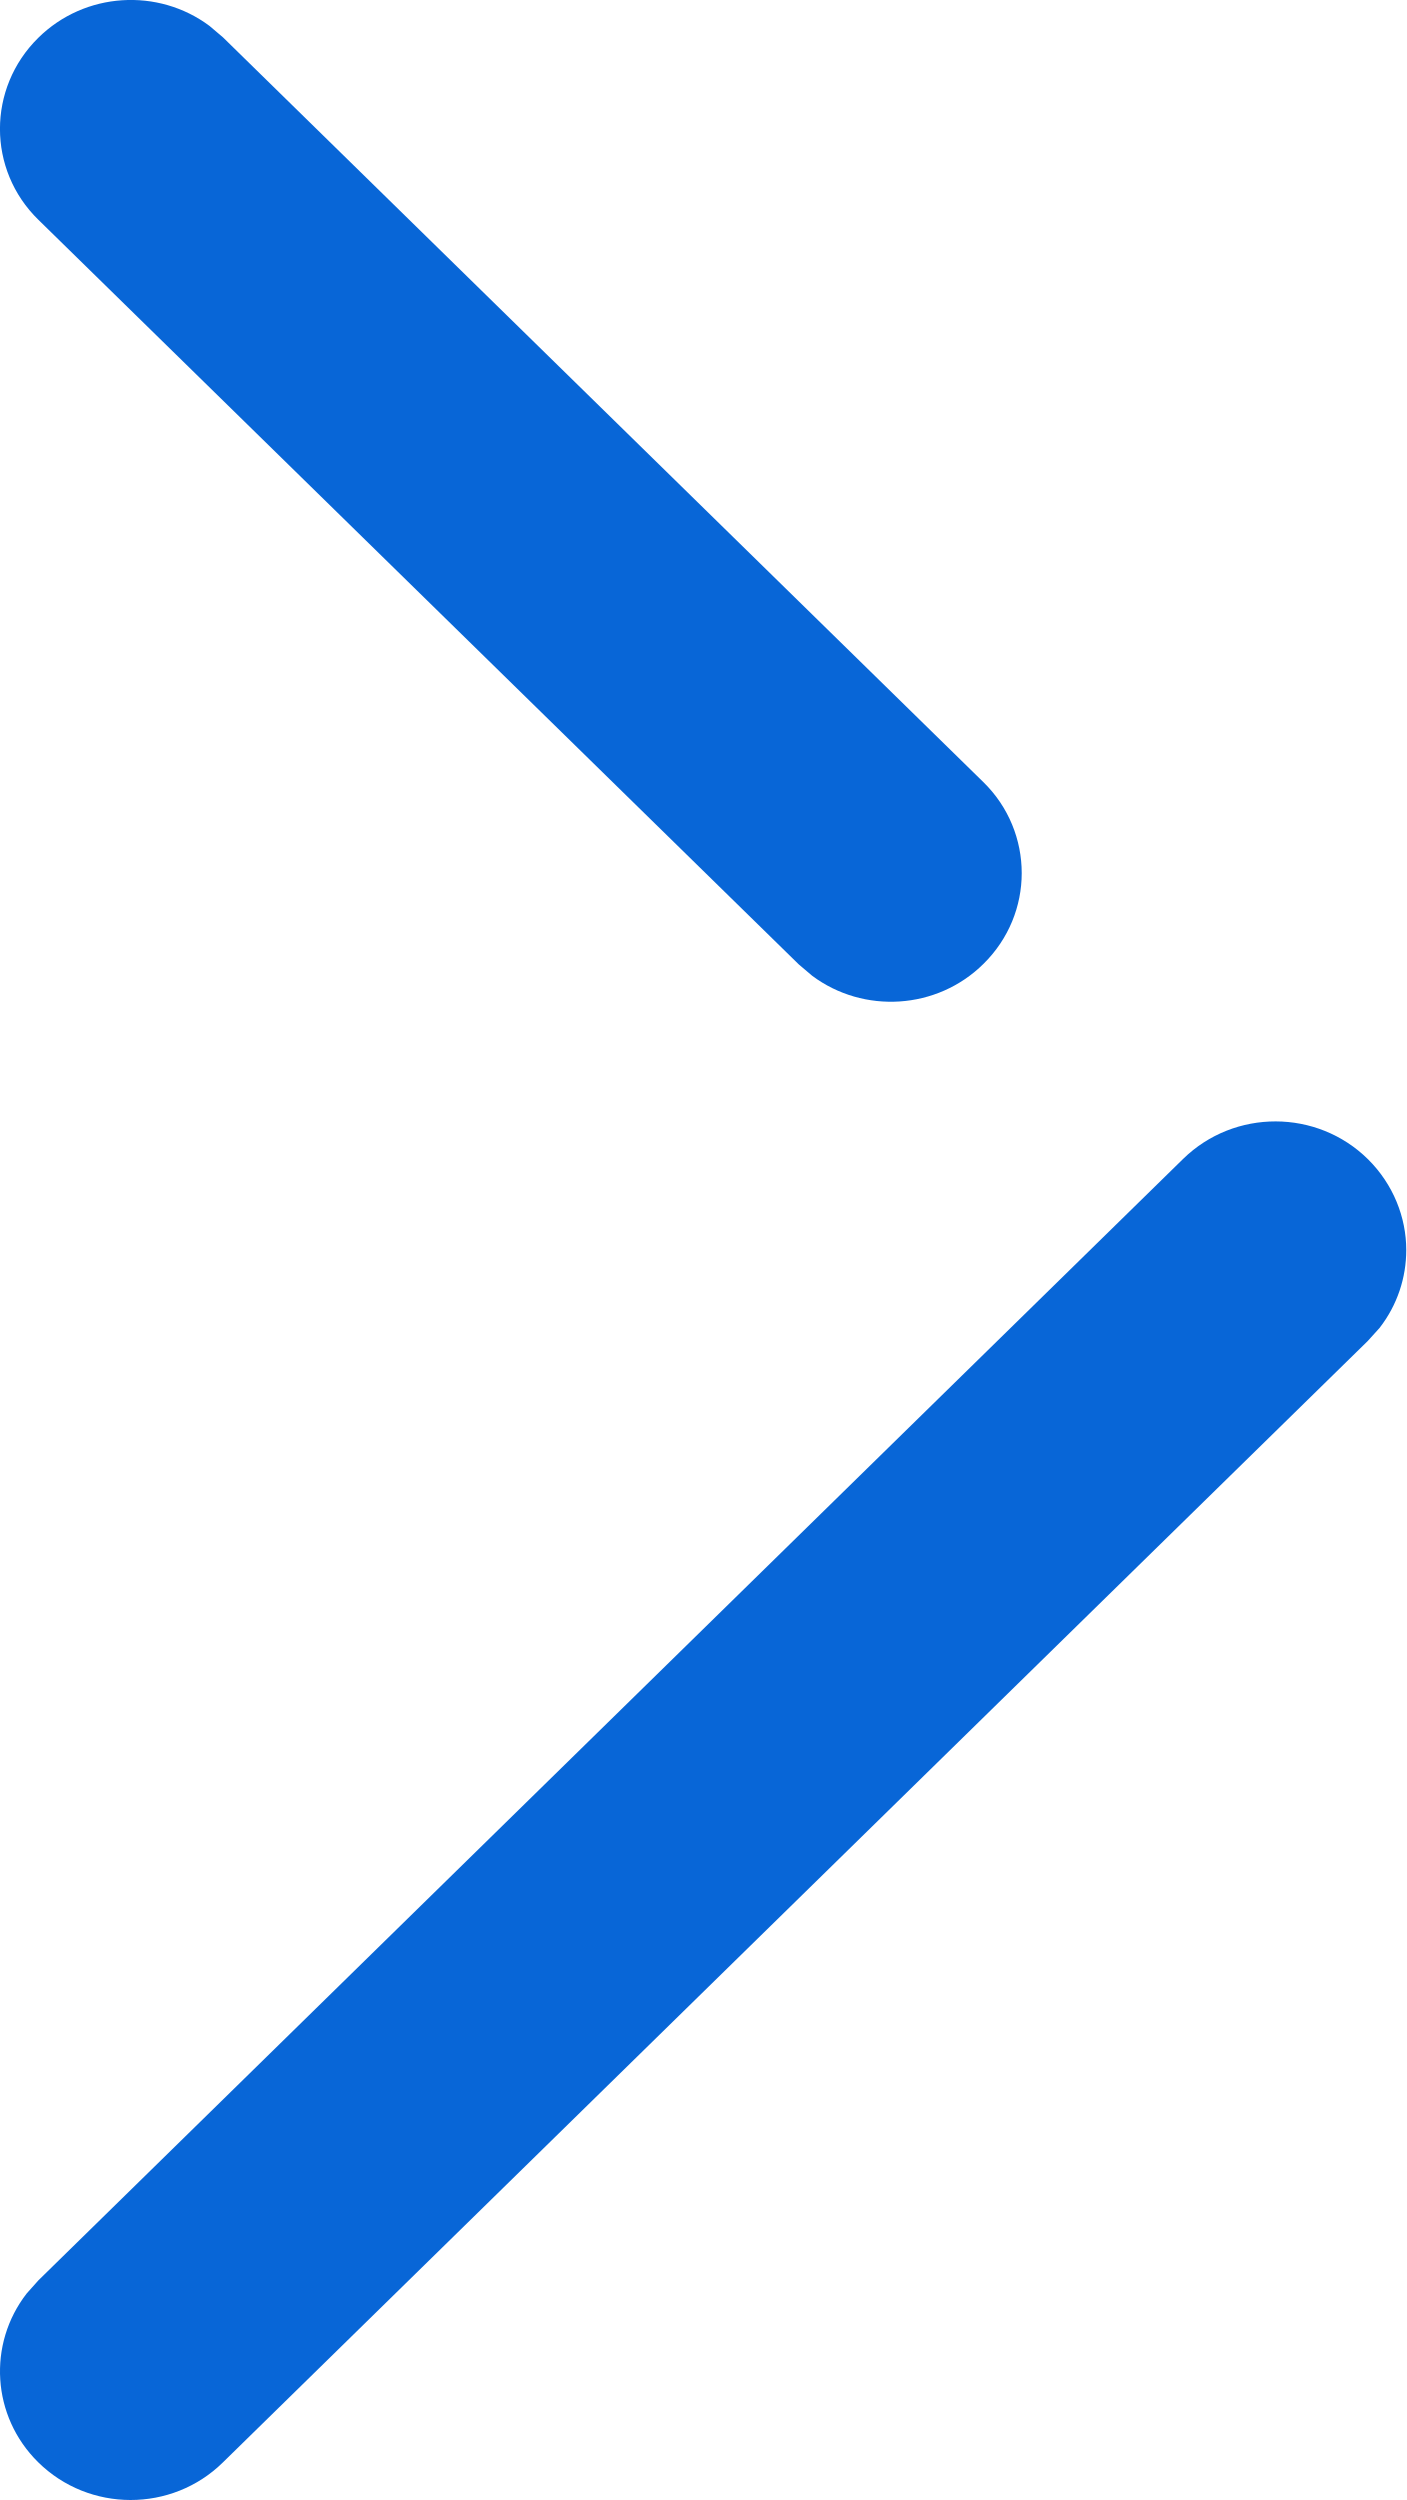
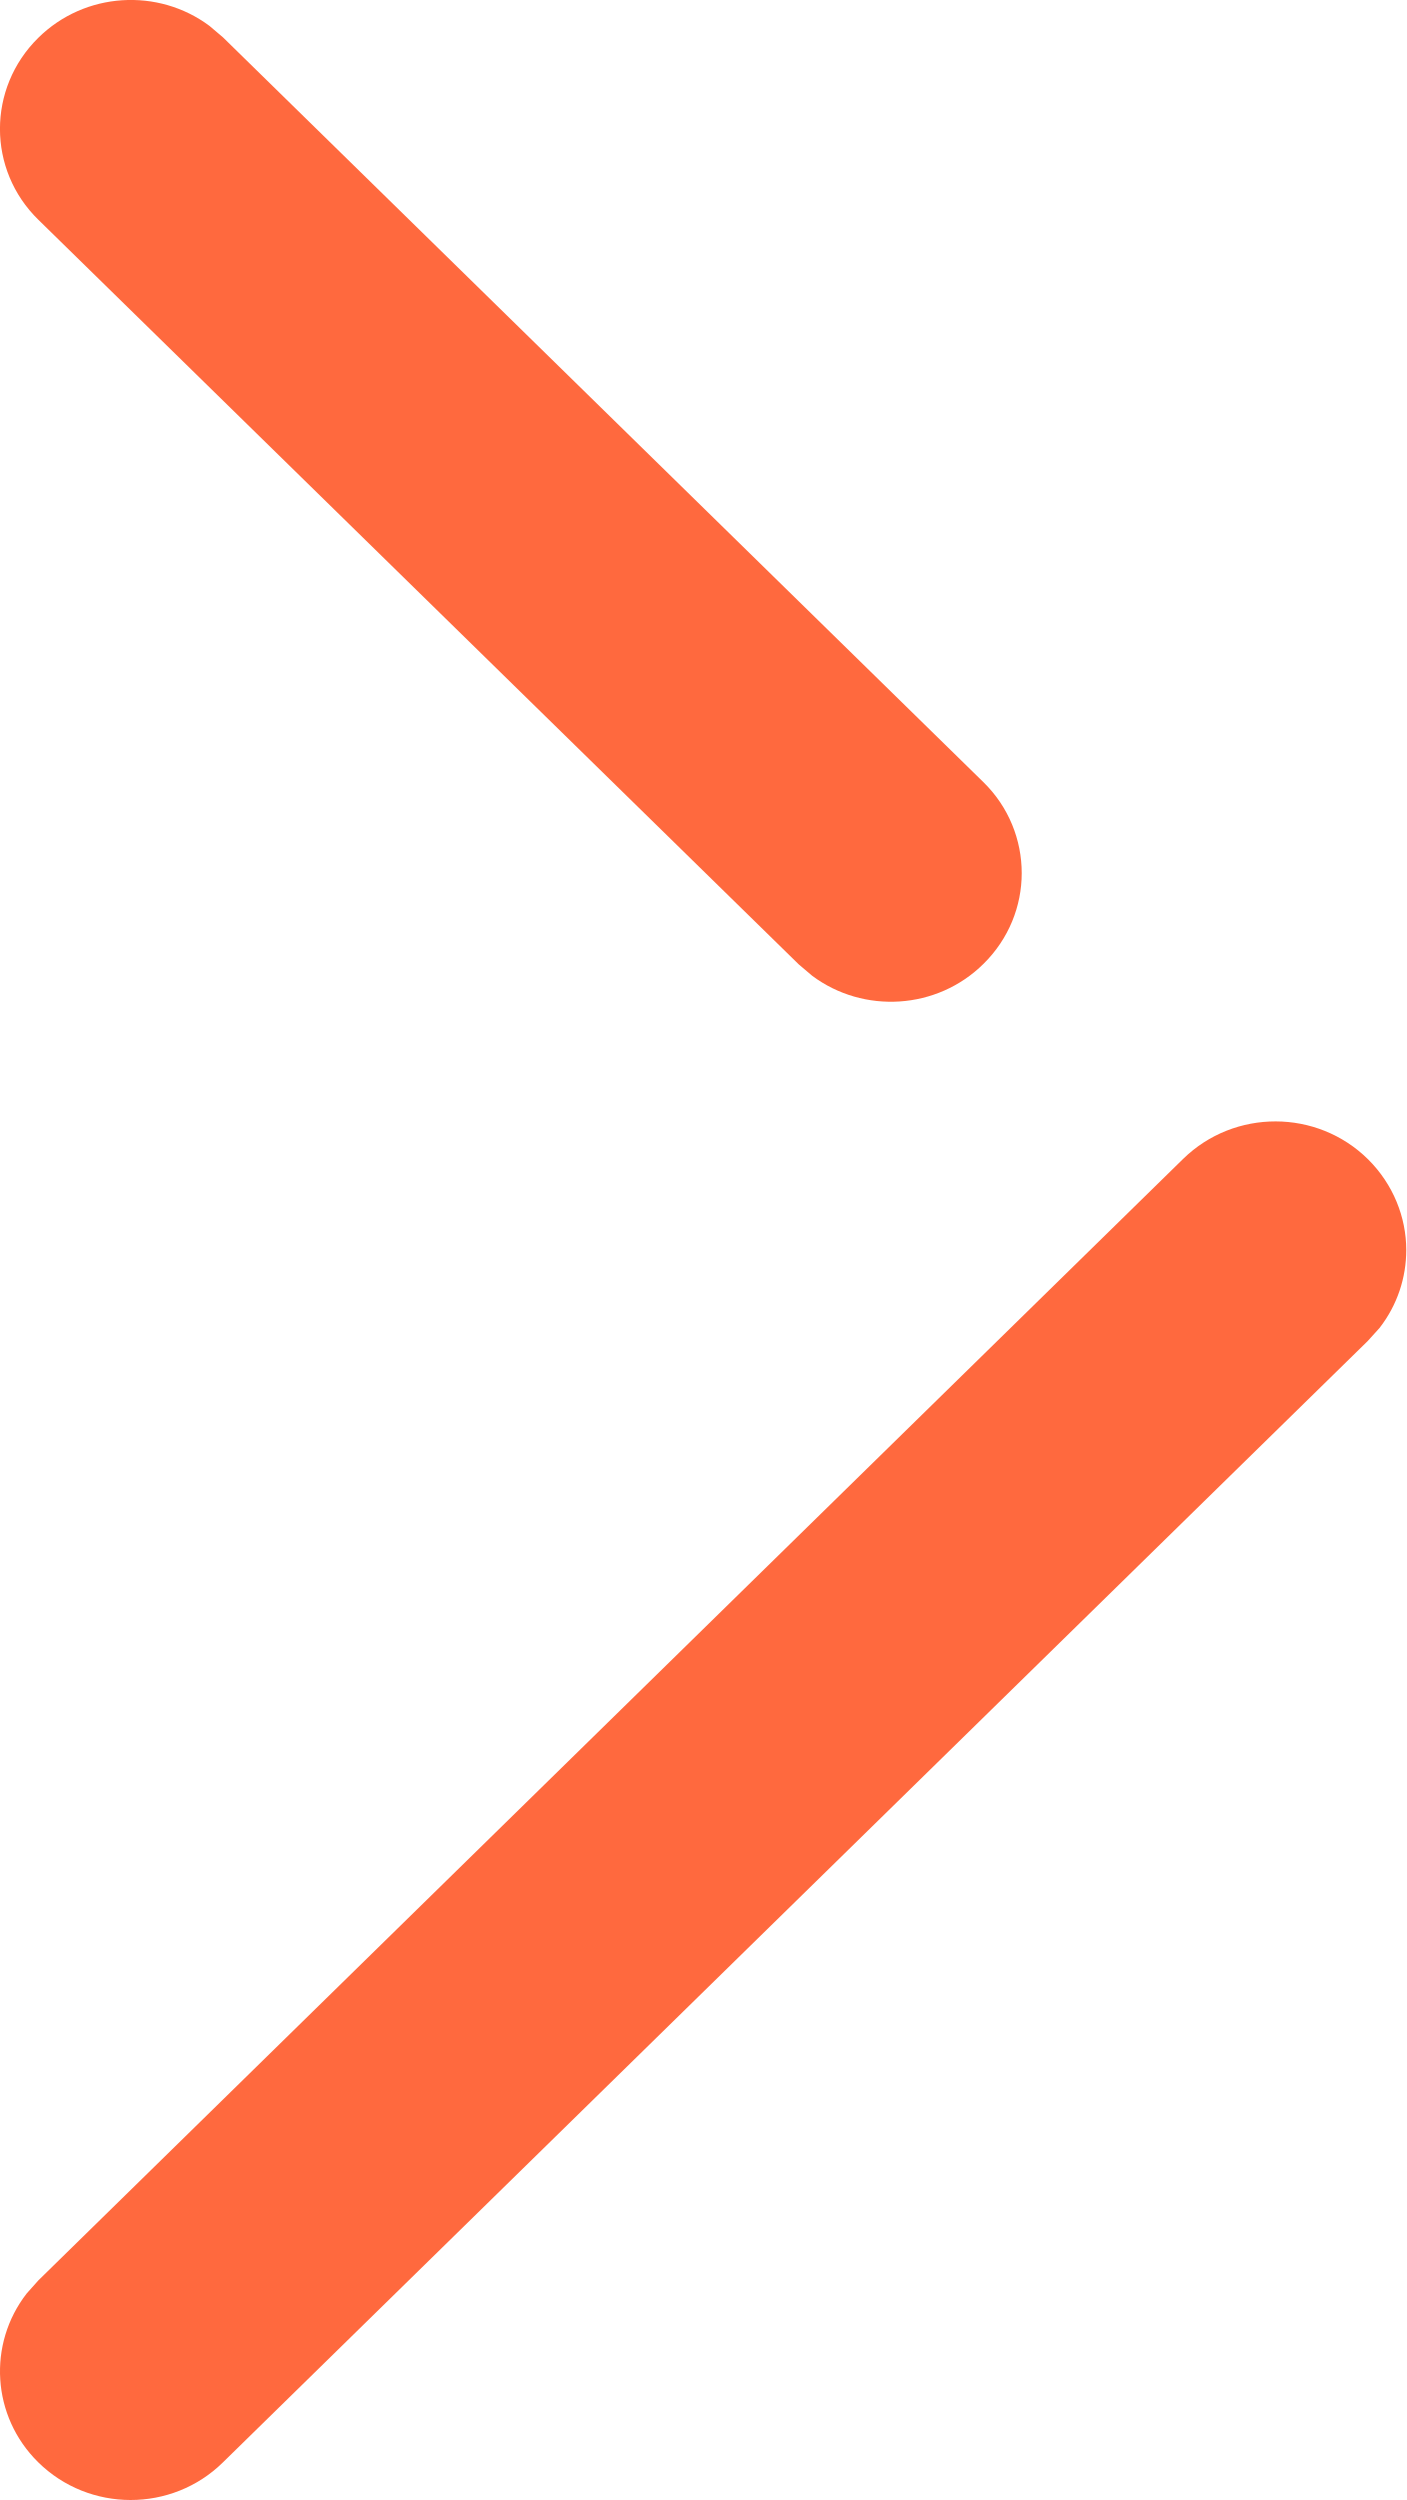
<svg xmlns="http://www.w3.org/2000/svg" width="9" height="16" viewBox="0 0 9 16" fill="none">
-   <path fill-rule="evenodd" clip-rule="evenodd" d="M0.244 0.243C-0.081 0.564 -0.083 1.086 0.246 1.407L5.112 6.172L5.198 6.245C5.526 6.49 5.997 6.464 6.295 6.168C6.457 6.008 6.539 5.798 6.539 5.588C6.539 5.377 6.457 5.165 6.293 5.005L1.427 0.239L1.341 0.166C1.013 -0.079 0.543 -0.053 0.244 0.243ZM0.171 14.678C-0.08 15.001 -0.054 15.464 0.244 15.758C0.57 16.08 1.1 16.081 1.427 15.759L8.753 8.583L8.829 8.499C8.943 8.352 9 8.177 9 8C9 7.791 8.917 7.58 8.756 7.42C8.43 7.097 7.9 7.096 7.572 7.417L0.246 14.594L0.171 14.678Z" fill="#0866D7" />
+   <path fill-rule="evenodd" clip-rule="evenodd" d="M0.244 0.243C-0.081 0.564 -0.083 1.086 0.246 1.407L5.112 6.172L5.198 6.245C5.526 6.49 5.997 6.464 6.295 6.168C6.457 6.008 6.539 5.798 6.539 5.588C6.539 5.377 6.457 5.165 6.293 5.005L1.427 0.239L1.341 0.166C1.013 -0.079 0.543 -0.053 0.244 0.243ZM0.171 14.678C-0.08 15.001 -0.054 15.464 0.244 15.758C0.57 16.08 1.1 16.081 1.427 15.759L8.753 8.583L8.829 8.499C8.943 8.352 9 8.177 9 8C9 7.791 8.917 7.58 8.756 7.42C8.43 7.097 7.9 7.096 7.572 7.417L0.246 14.594L0.171 14.678Z" fill="#FF693E" />
</svg>
